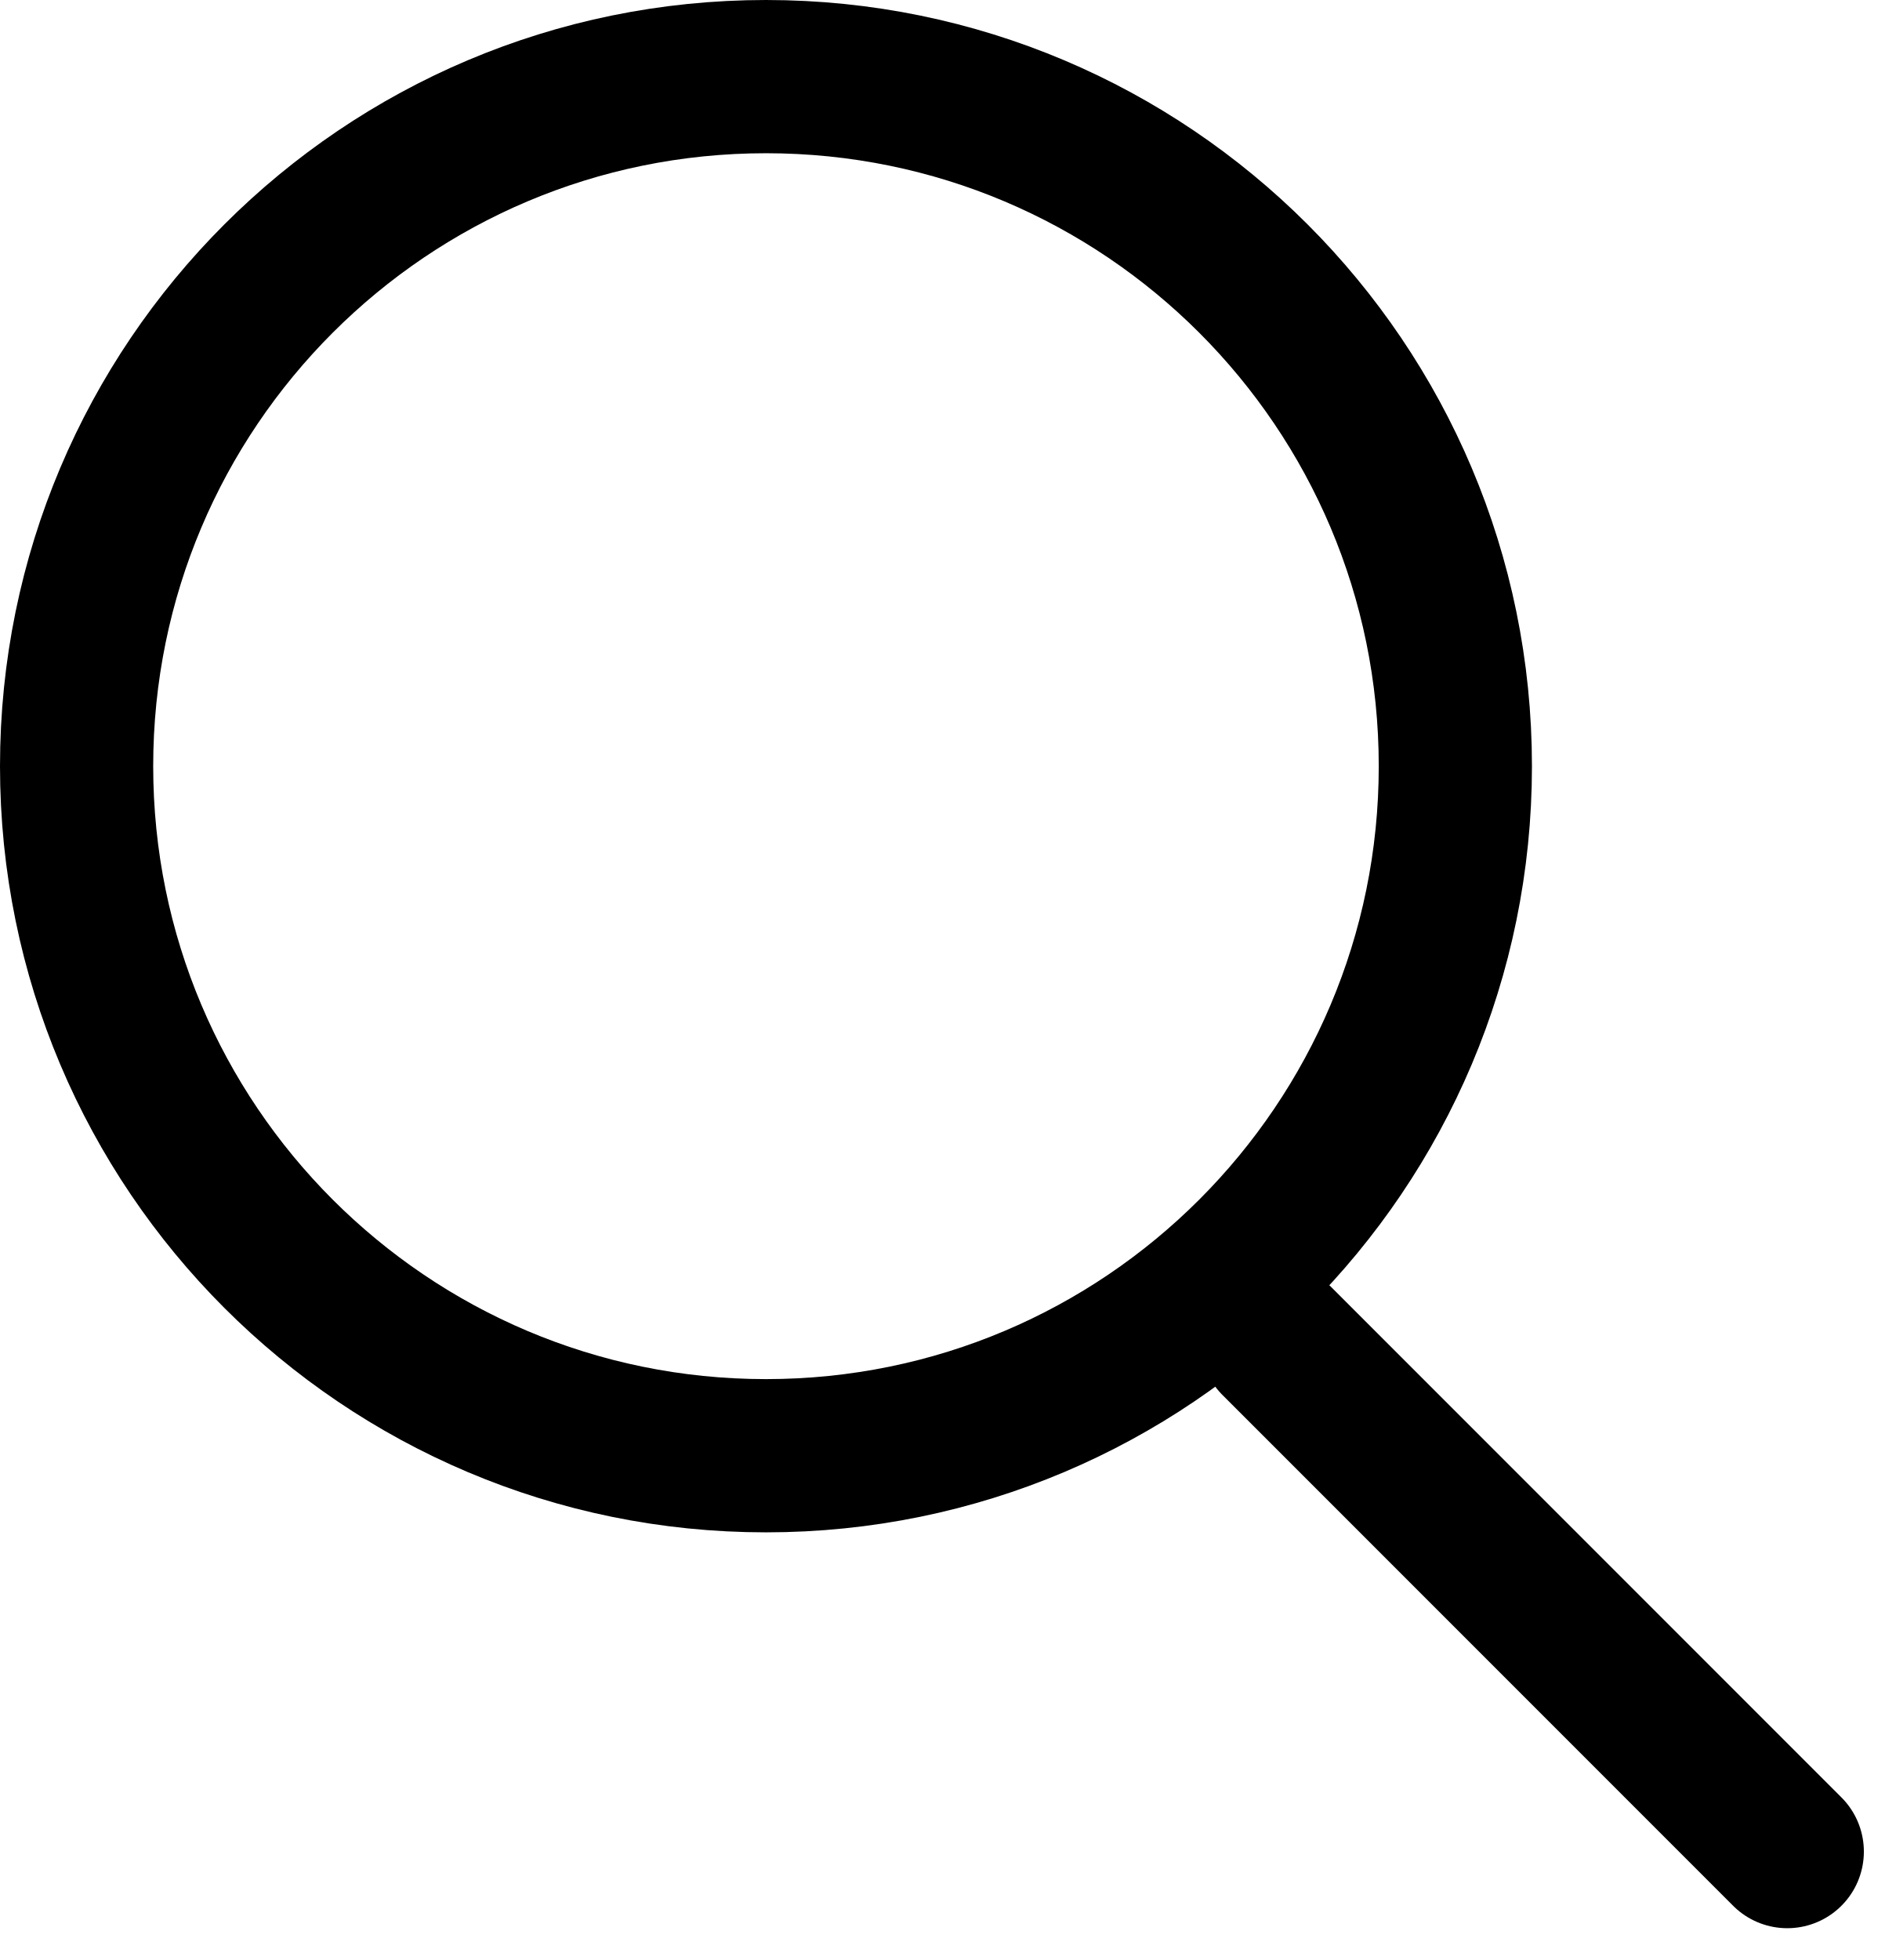
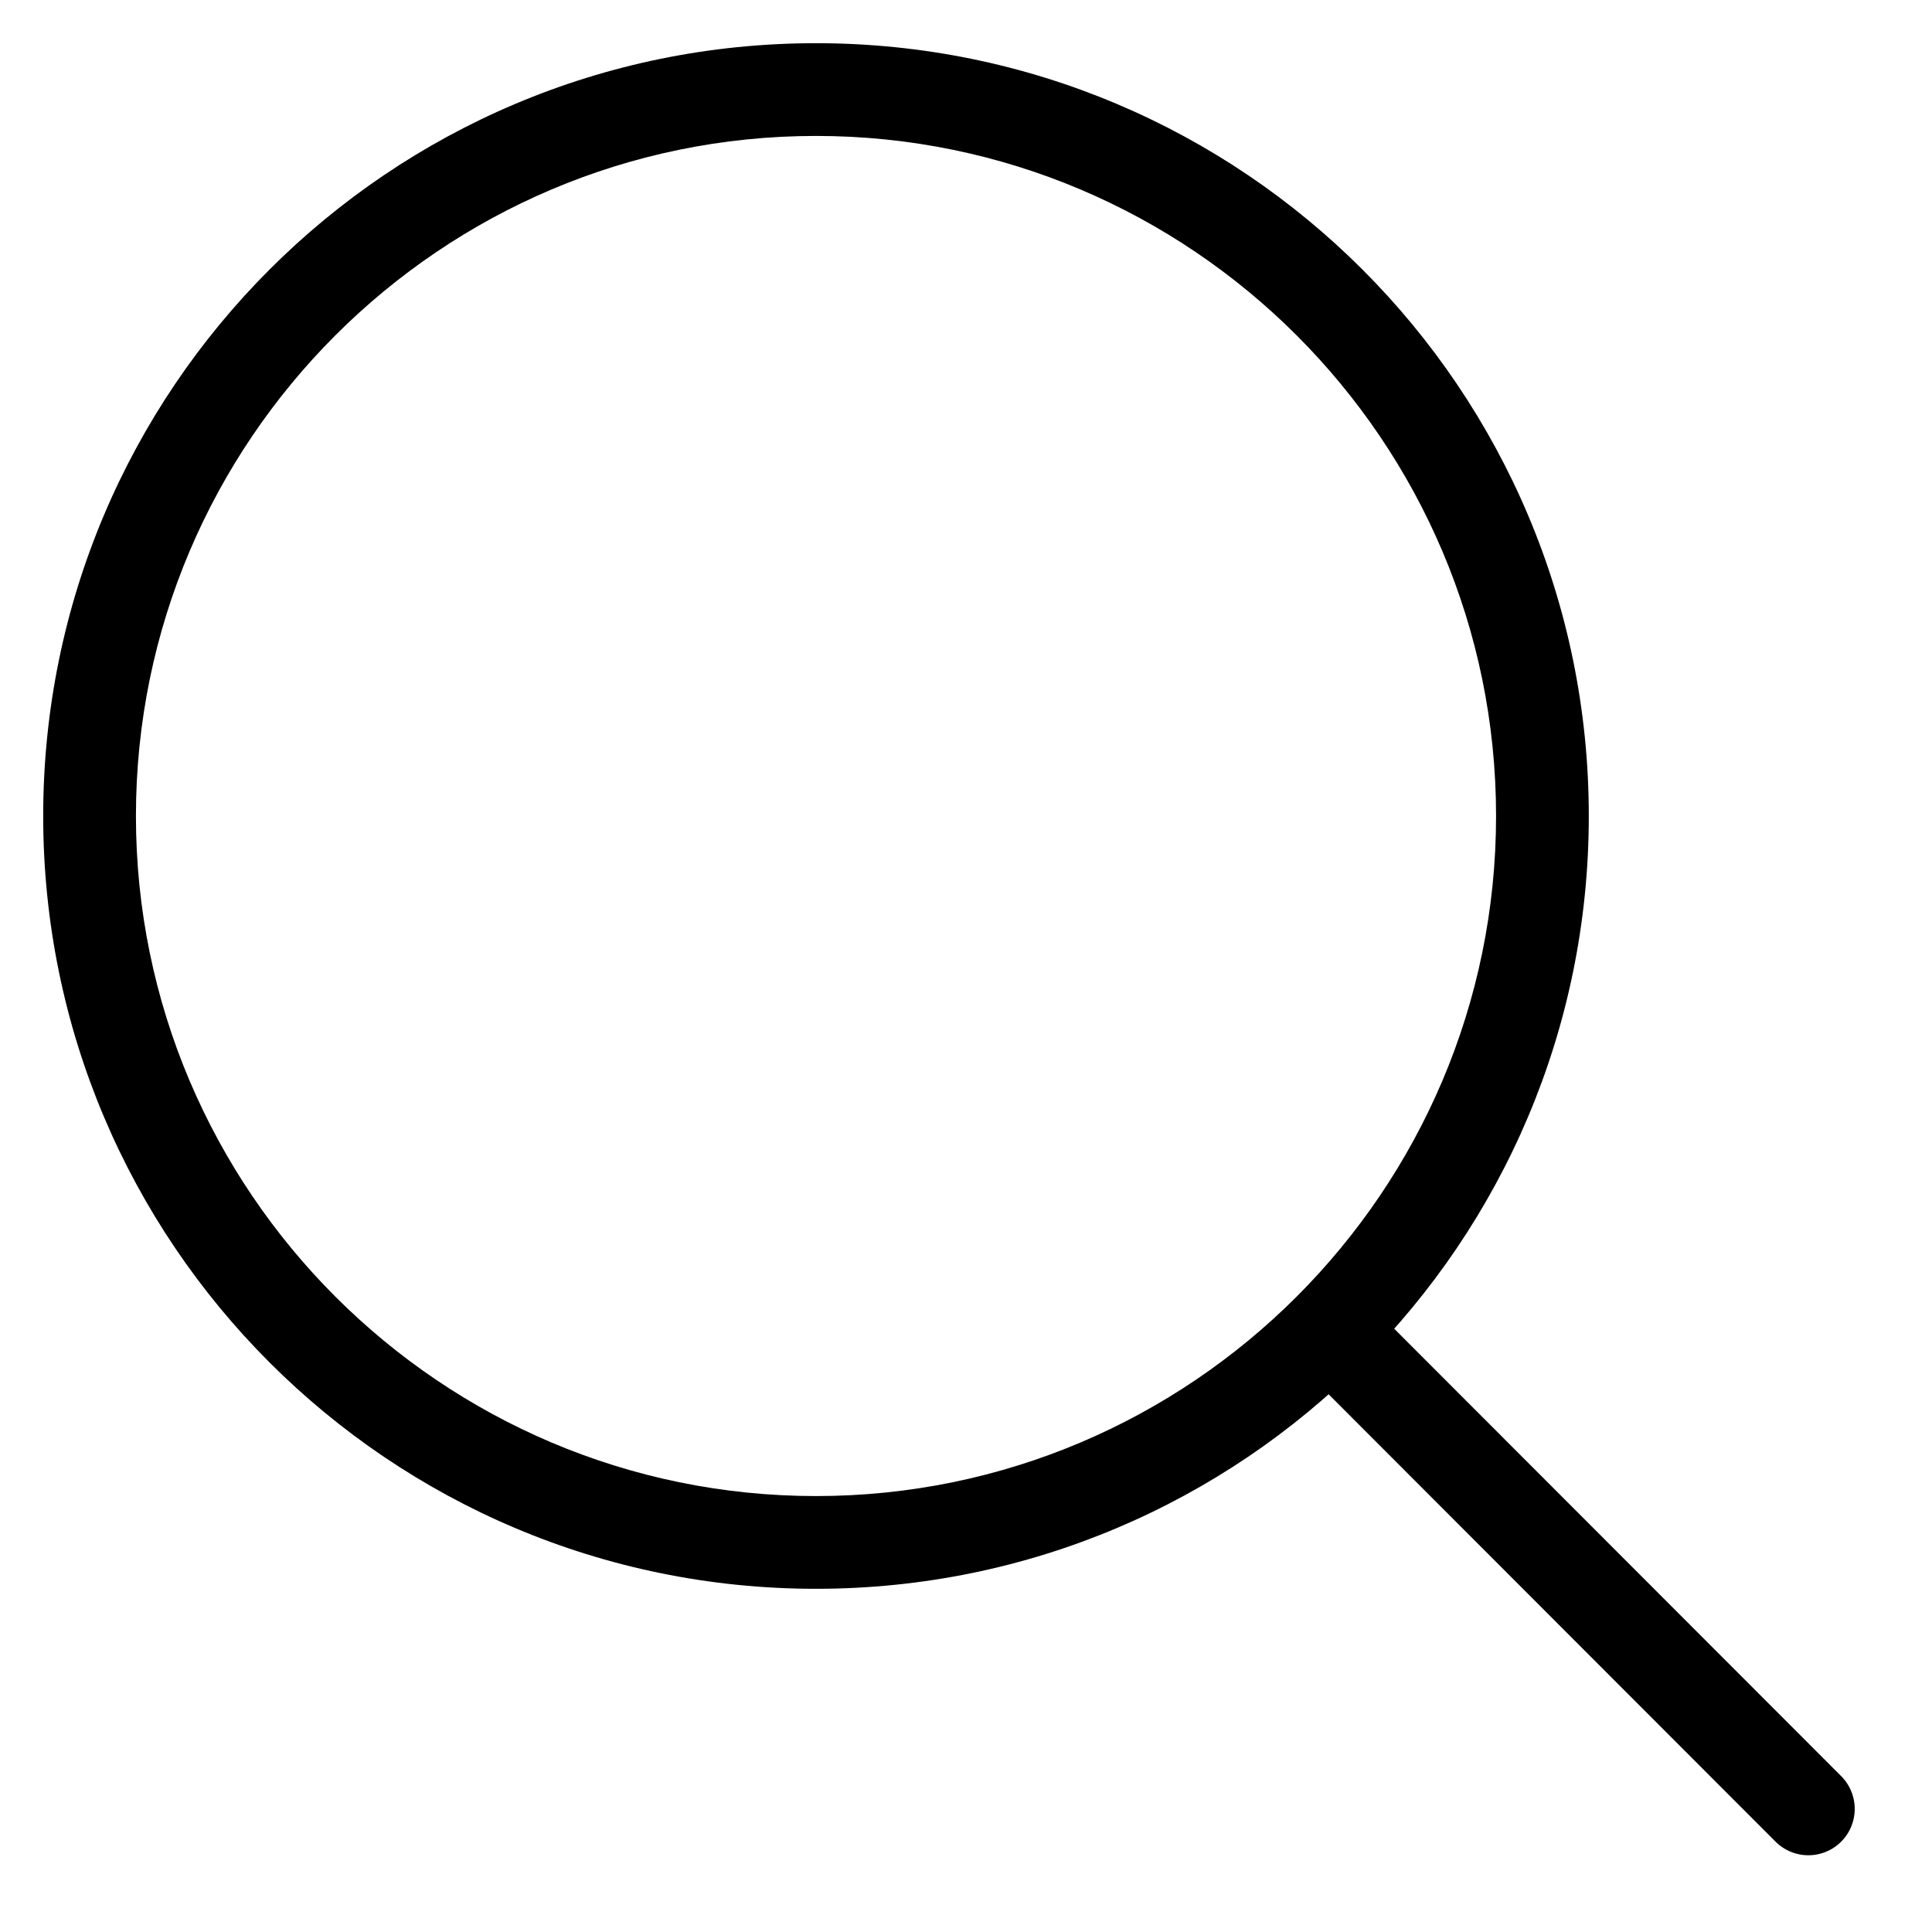
- <svg xmlns="http://www.w3.org/2000/svg" width="14.849" height="15.349" viewBox="0 0 14.849 15.349">
-   <g id="Group_233" data-name="Group 233" transform="translate(-219 -22)">
-     <g id="Ellipse_82" data-name="Ellipse 82" transform="translate(219 22)" fill="none" stroke="#000" stroke-width="1.2">
-       <circle cx="6" cy="6" r="6" stroke="none" />
-       <circle cx="6" cy="6" r="5.4" fill="none" />
+ <svg xmlns="http://www.w3.org/2000/svg" width="25" height="25" viewBox="0 0 25 25">
+   <g id="Group_237" data-name="Group 237" transform="translate(-452 263)">
+     <rect id="Rectangle_314" data-name="Rectangle 314" width="25" height="25" transform="translate(452 -263)" fill="none" />
+     <g id="Path_163" data-name="Path 163" transform="translate(448.059 -266.941)" fill="none" stroke-linecap="round" stroke-linejoin="round">
+       <path d="M24.5,14.5a10,10,0,1,1-10-10A10,10,0,0,1,24.5,14.5Z" stroke="none" />
+       <path d="M 14.5 5.7 C 9.648 5.7 5.7 9.648 5.7 14.5 C 5.7 19.352 9.648 23.3 14.5 23.3 C 19.352 23.3 23.3 19.352 23.3 14.5 C 23.3 9.648 19.352 5.7 14.5 5.7 M 14.5 4.5 C 20.023 4.5 24.5 8.977 24.5 14.5 C 24.5 20.023 20.023 24.5 14.5 24.5 C 8.977 24.5 4.5 20.023 4.5 14.5 C 4.5 8.977 8.977 4.5 14.5 4.5 Z" stroke="none" fill="#000" />
    </g>
-     <line id="Line_108" data-name="Line 108" x2="4" y2="4" transform="translate(229 32.5)" fill="none" stroke="#000" stroke-linecap="round" stroke-width="1.2" />
+     <path id="Path_164" data-name="Path 164" d="M30.9,30.907l-5.926-5.932" transform="translate(444.5 -270.5)" fill="none" stroke="#000" stroke-linecap="round" stroke-linejoin="round" stroke-width="1.2" />
  </g>
</svg>
